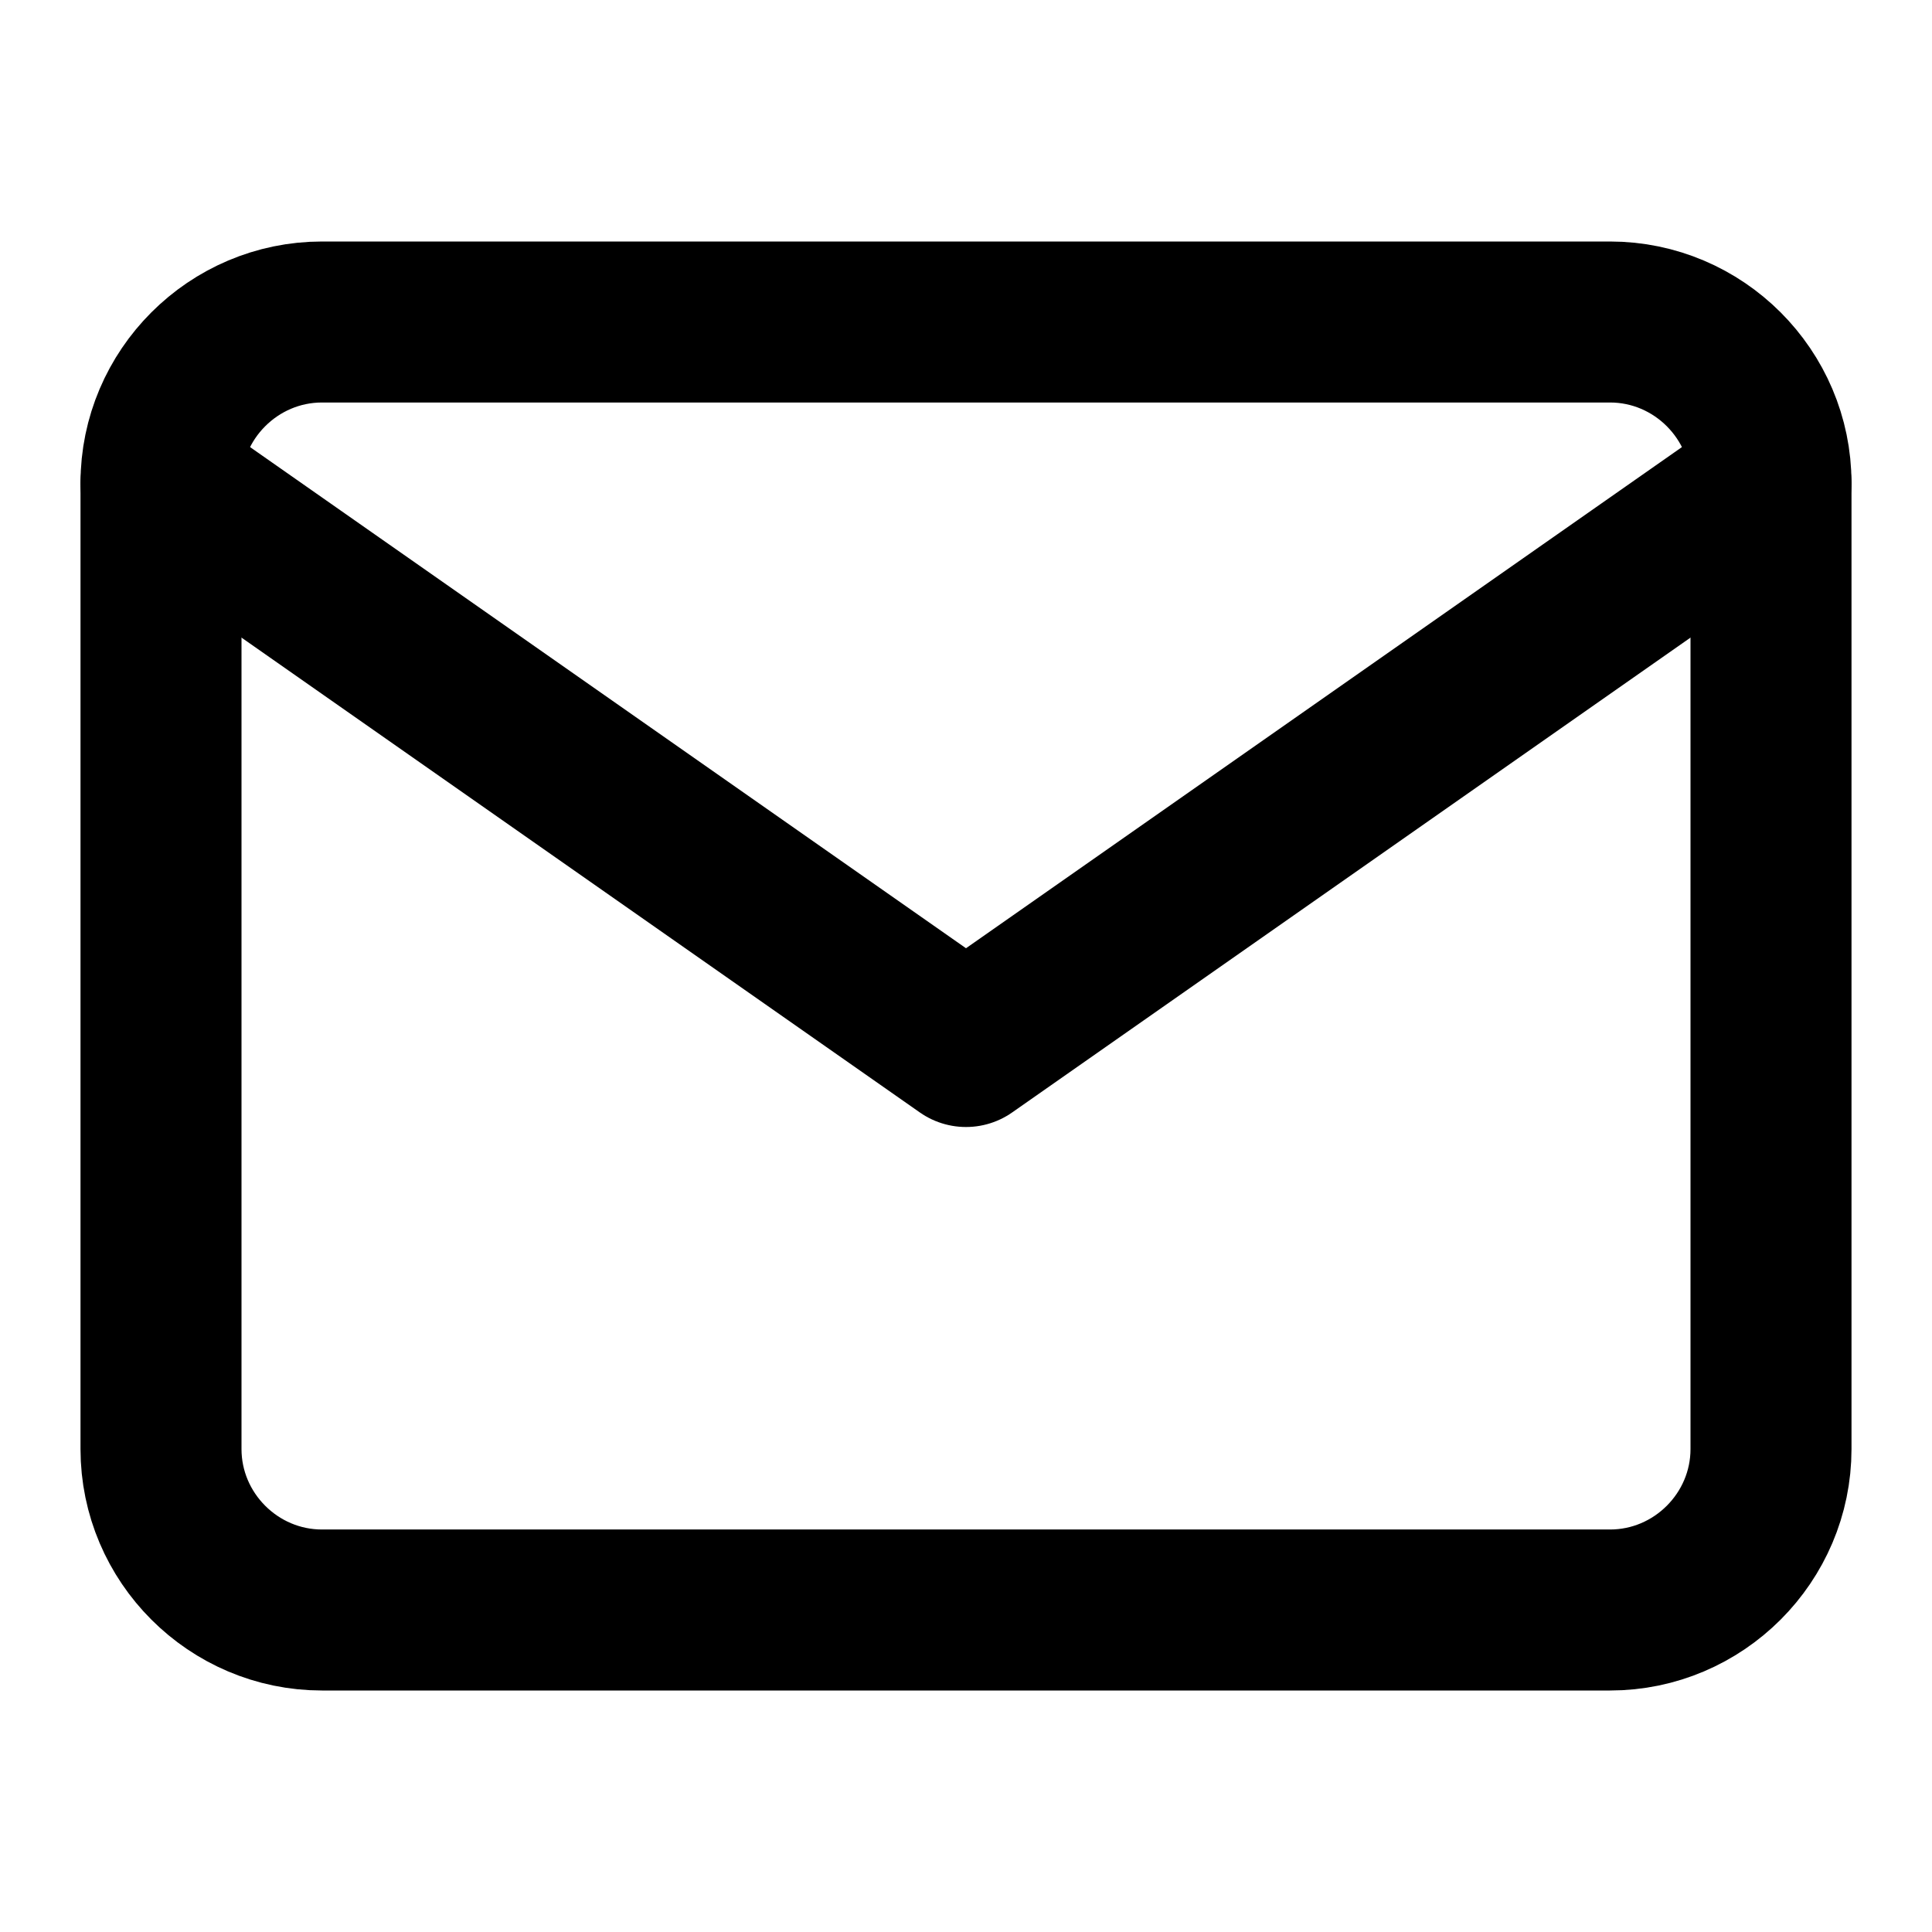
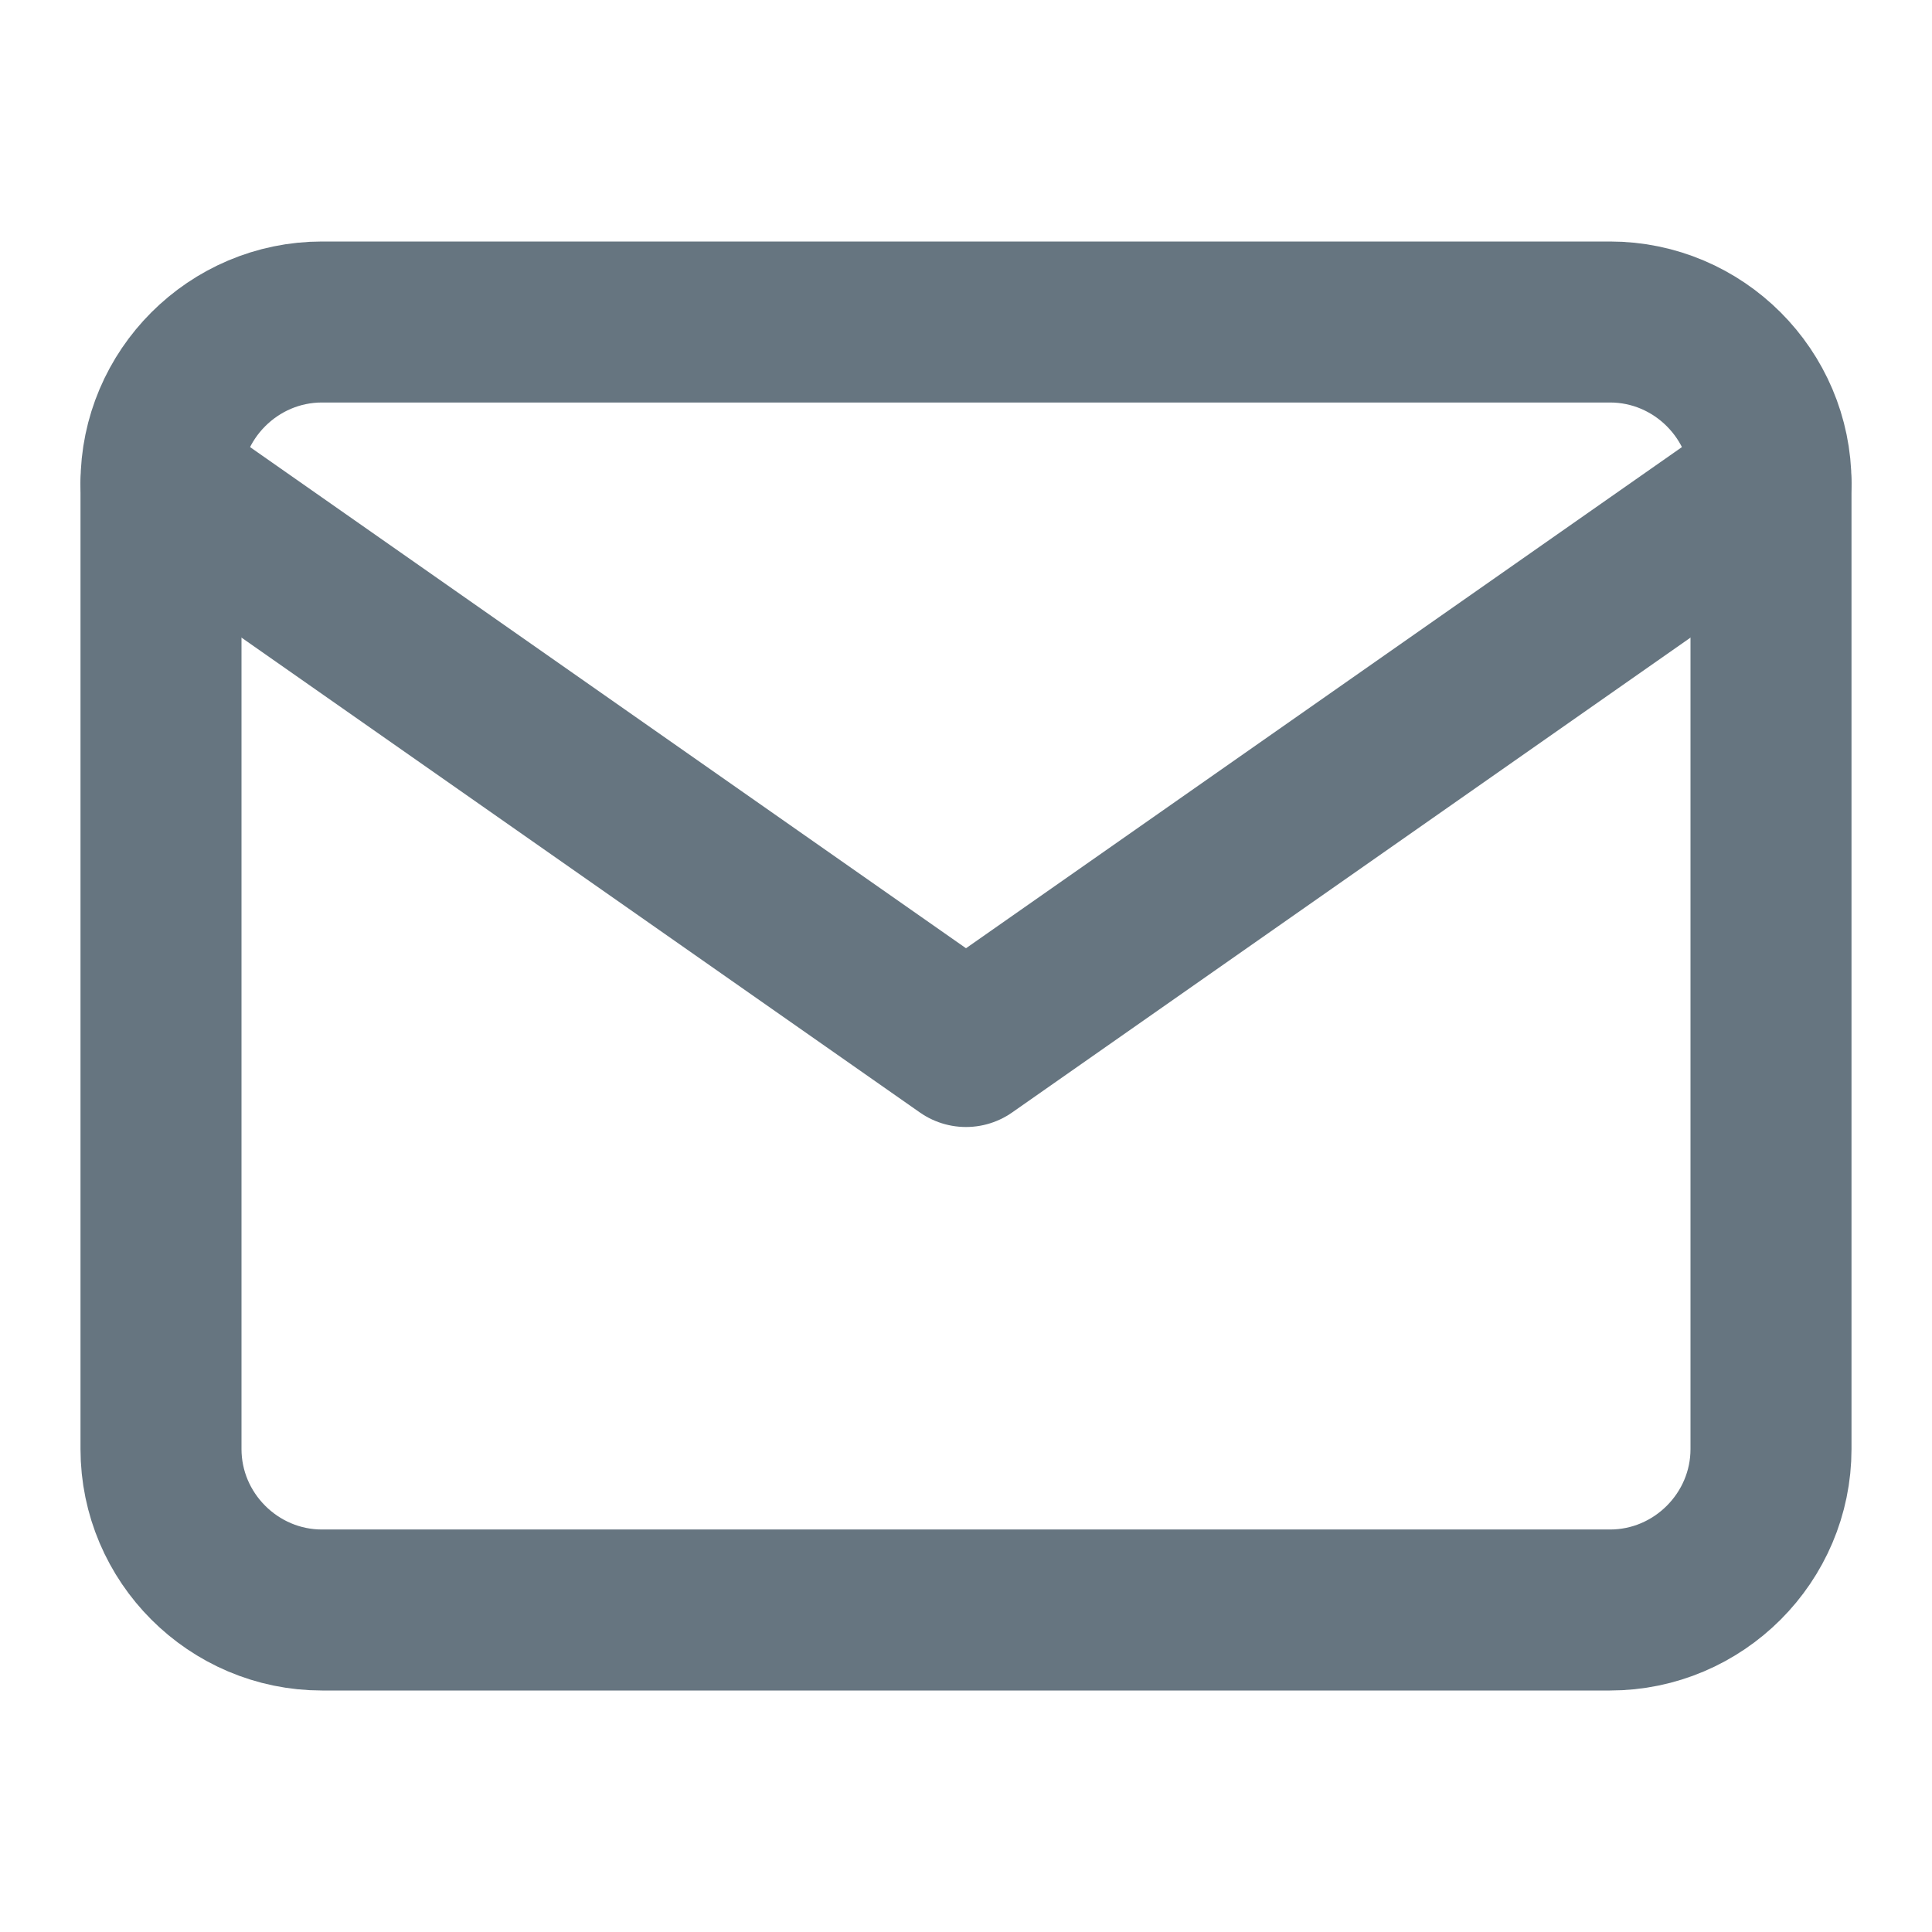
- <svg xmlns="http://www.w3.org/2000/svg" width="24" height="24" viewBox="0 0 24 24" fill="none" stroke="currentColor" stroke-width="2" stroke-linecap="round" stroke-linejoin="round" class="feather feather-mail">
+ <svg xmlns="http://www.w3.org/2000/svg" width="24" height="24" viewBox="0 0 24 24" fill="none" stroke="#667580" stroke-width="2" stroke-linecap="round" stroke-linejoin="round" class="feather feather-mail">
  <path d="M4 4h16c1.1 0 2 .9 2 2v12c0 1.1-.9 2-2 2H4c-1.1 0-2-.9-2-2V6c0-1.1.9-2 2-2z" />
  <polyline points="22,6 12,13 2,6" />
</svg>
